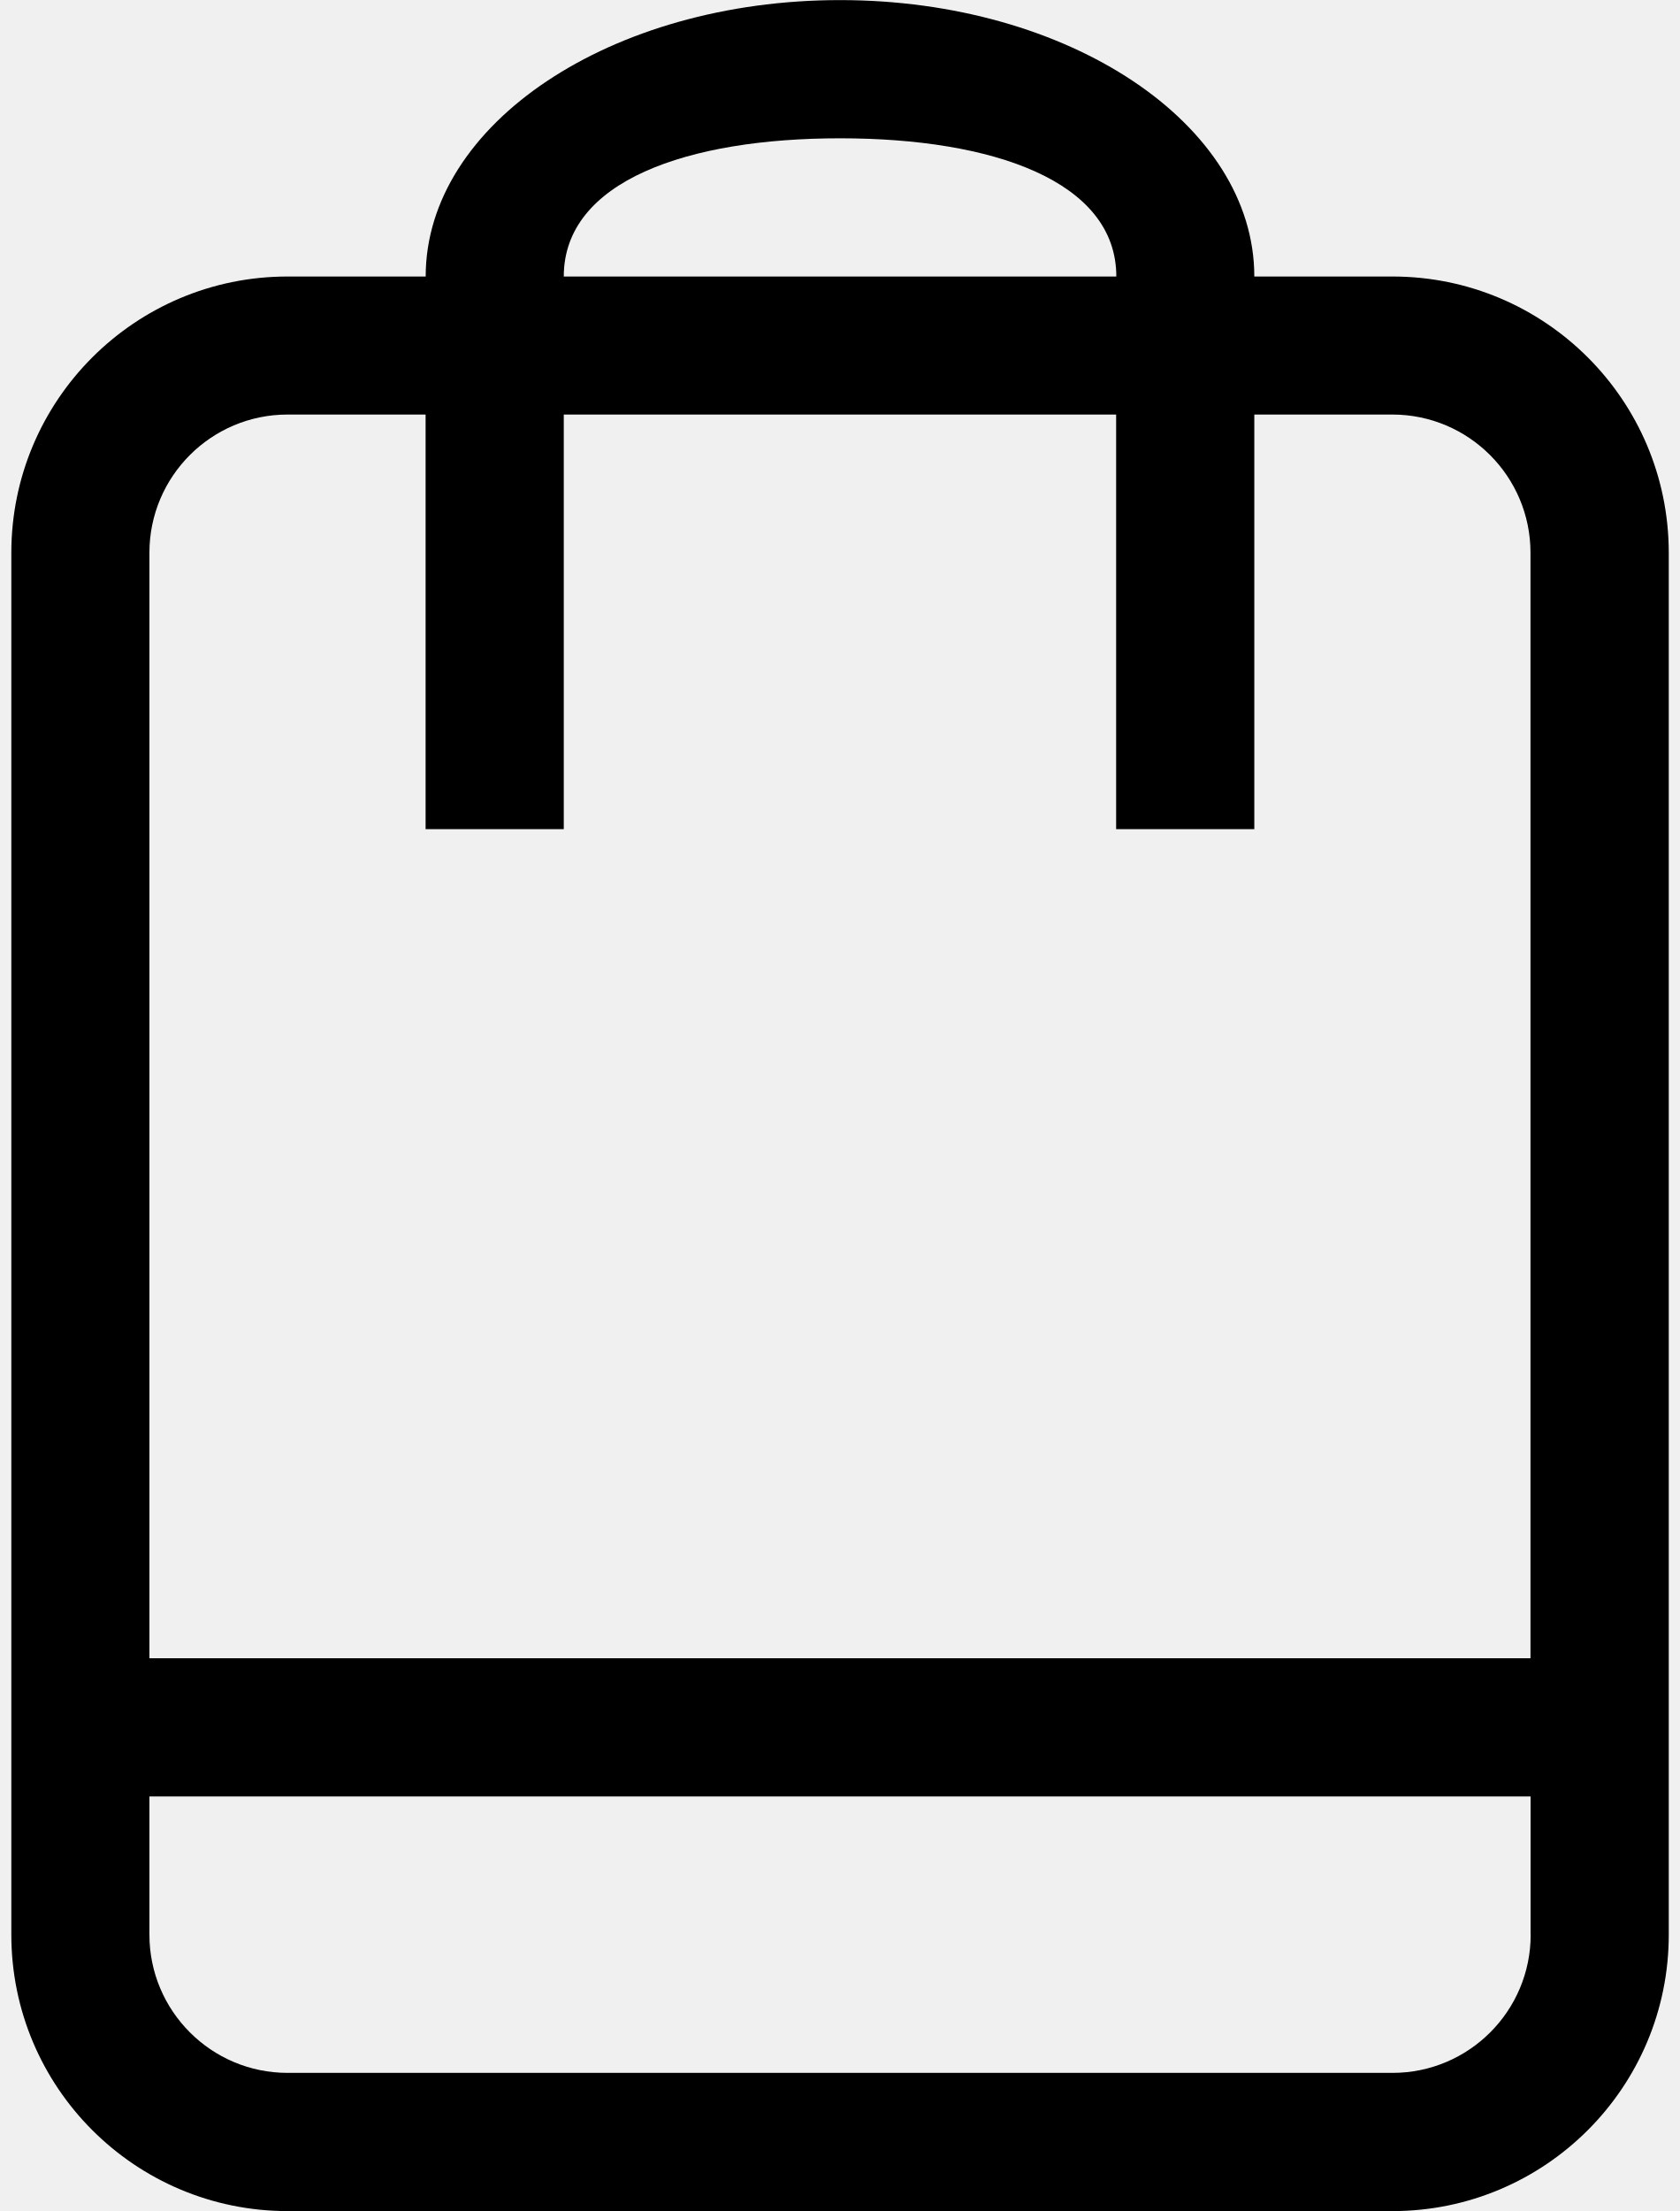
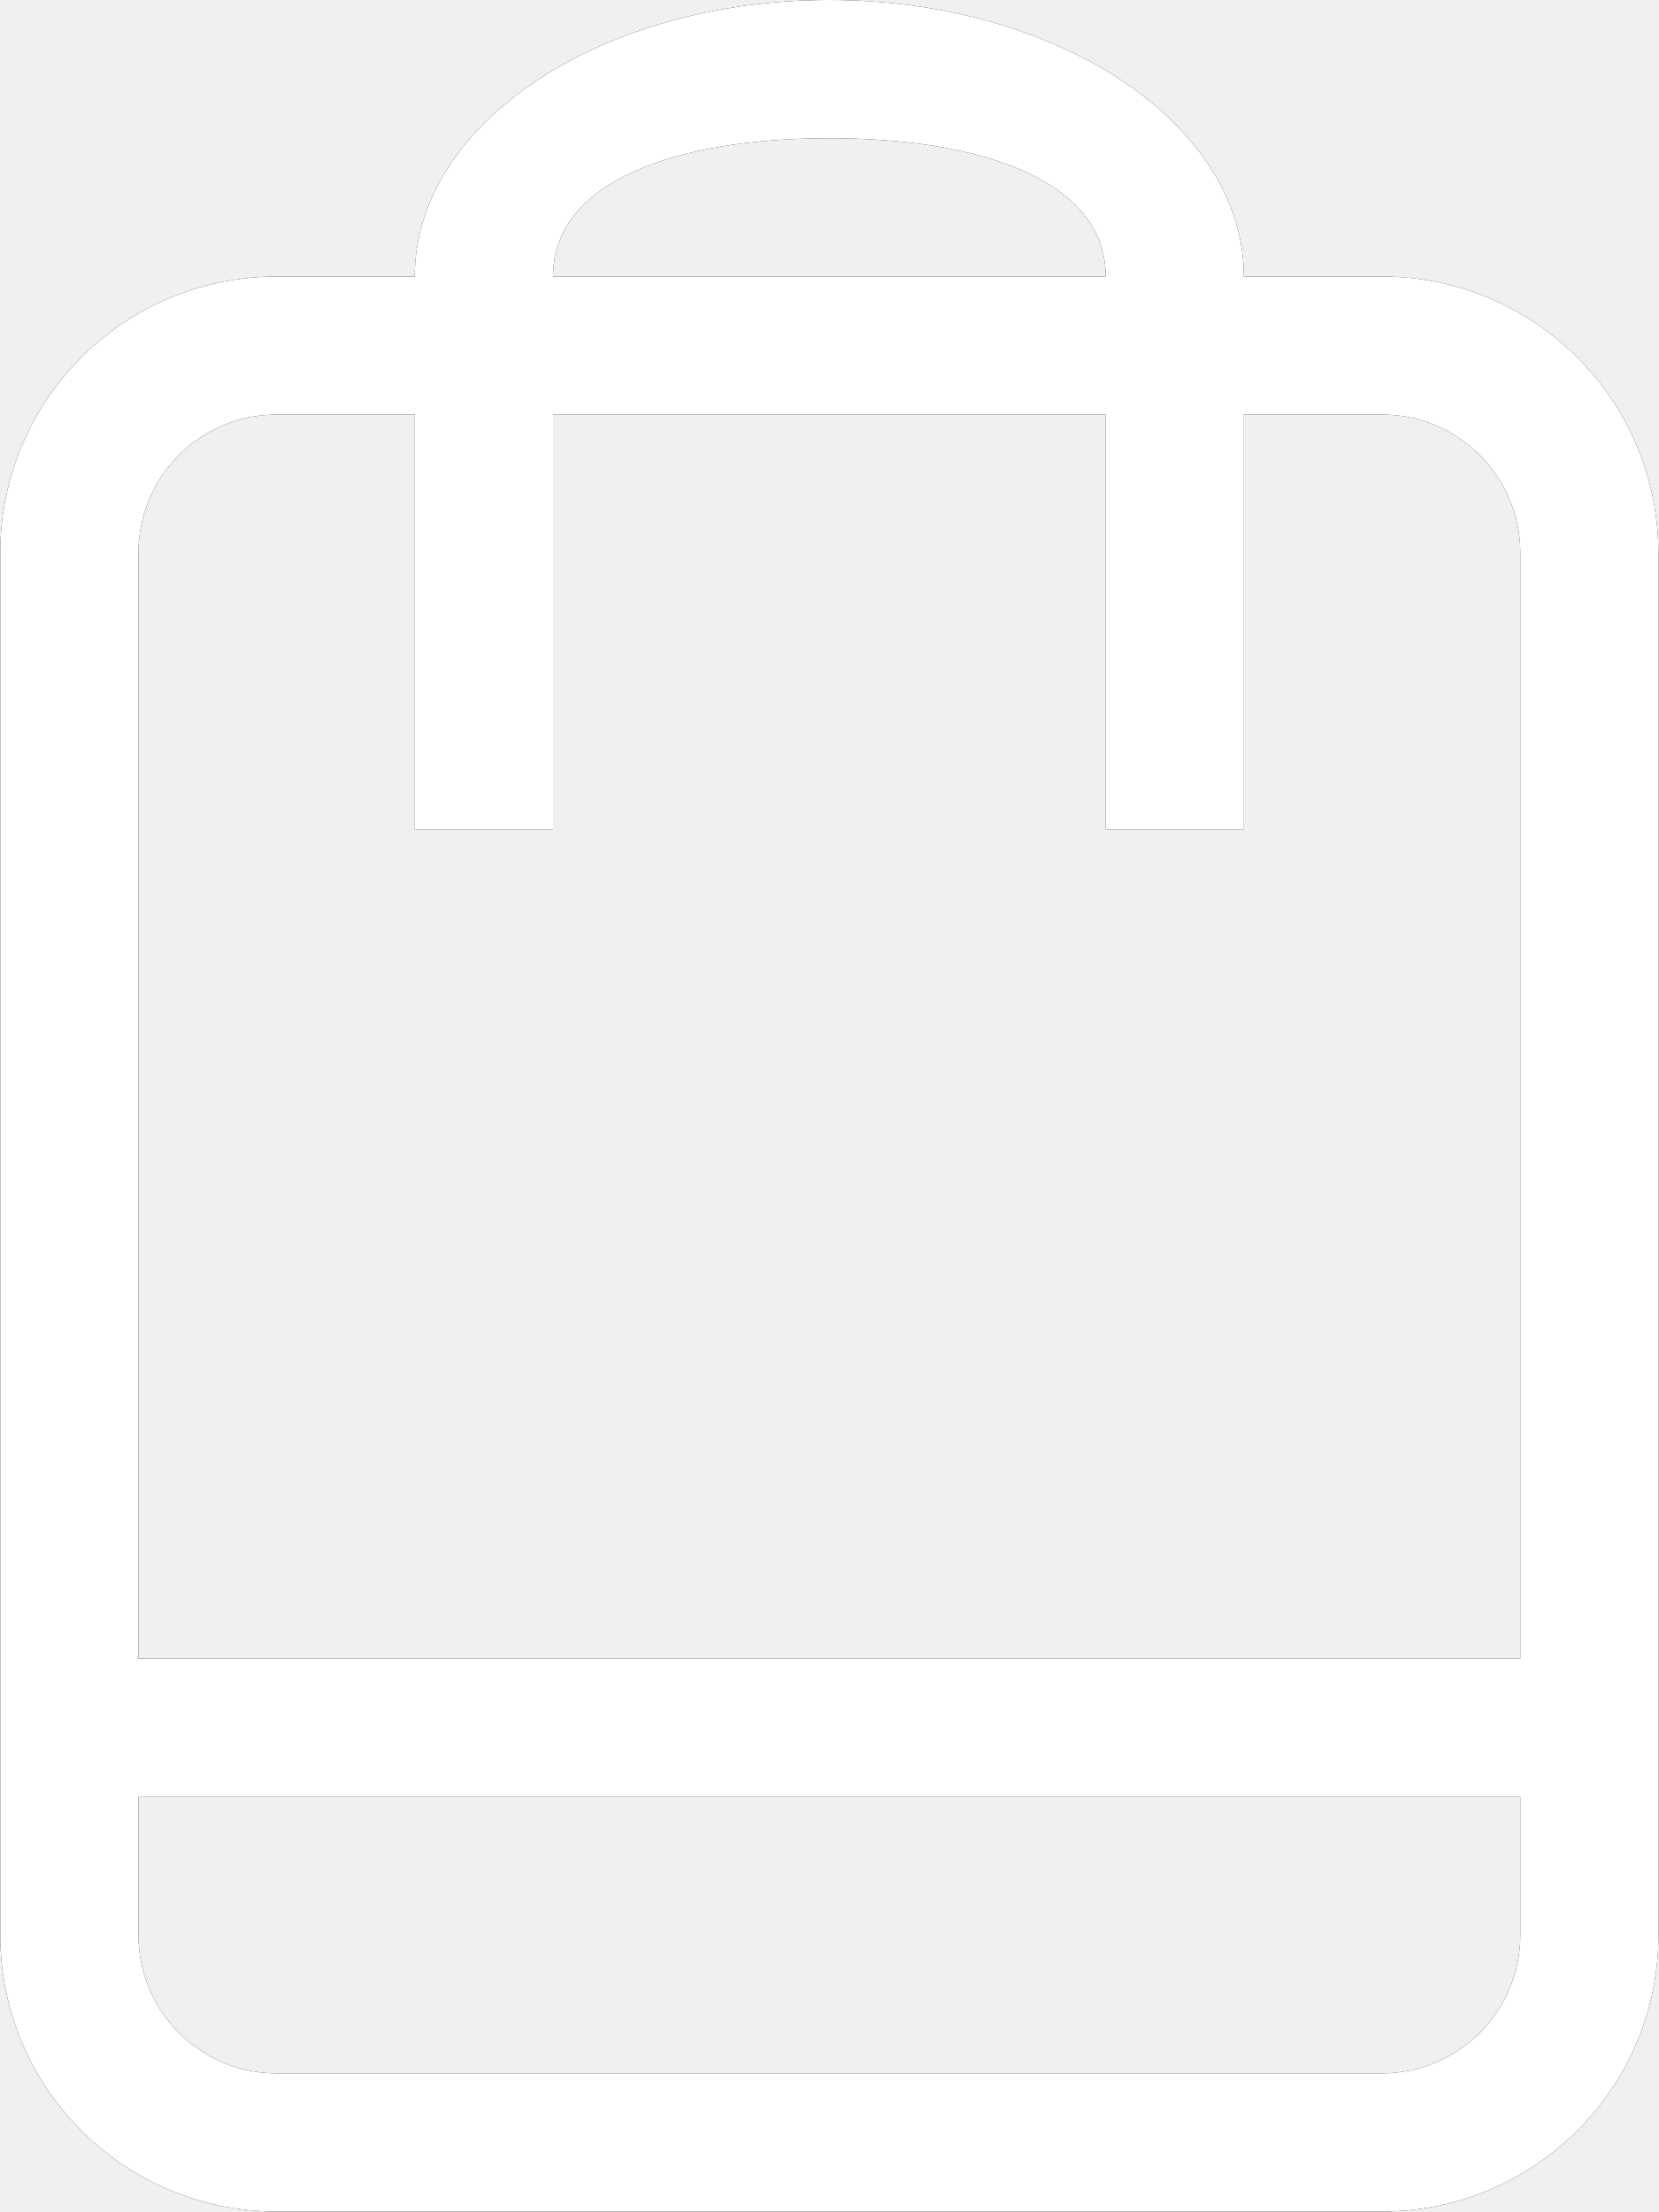
- <svg xmlns="http://www.w3.org/2000/svg" width="19" height="25" viewBox="0.128 0 18.744 25">
-   <svg width="19" height="25" viewBox="1.003 1.998 17.991 23.996" fill="#fff">
-     <path fill="#000" paint-order="stroke fill markers" fill-rule="evenodd" d="M15.995 4.999h-1.499c0-1.657-2.013-3-4.497-3-2.485 0-4.498 1.343-4.498 3h-1.5a2.999 2.999 0 0 0-2.998 2.998v14.998a3 3 0 0 0 2.999 3h11.993a3 3 0 0 0 3-3V7.997a2.999 2.999 0 0 0-3-2.998zM10 3.499c1.656 0 2.998.463 2.998 1.5H7c0-1.037 1.343-1.5 2.999-1.5zm7.496 19.496a1.5 1.5 0 0 1-1.5 1.5H4.002c-.828 0-1.5-.672-1.5-1.5v-1.5h14.993v1.5zm0-3H2.502V7.997a1.5 1.5 0 0 1 1.5-1.5H5.5v4.5h1.5v-4.5h5.996v4.5h1.5v-4.5h1.498a1.5 1.5 0 0 1 1.5 1.5v11.998z" />
-   </svg>
+ <svg xmlns="http://www.w3.org/2000/svg" width="18" height="24" viewBox="0 0 18 24">
+   <g>
+     <g>
+       <path d="M17.994 5.997v14.998a3 3 0 0 1-2.999 3H3.002a3 3 0 0 1-2.999-3V5.997A2.999 2.999 0 0 1 3.002 3H4.5c0-1.657 2.013-3 4.498-3 2.484 0 4.497 1.343 4.497 3h1.5a2.999 2.999 0 0 1 2.998 2.998zM6 3h5.997c0-1.037-1.342-1.5-2.998-1.5-1.656 0-2.999.463-2.999 1.5zm10.495 16.496H1.502v1.5c0 .828.672 1.5 1.5 1.5h11.993a1.5 1.5 0 0 0 1.5-1.5zm0-13.498a1.5 1.5 0 0 0-1.5-1.5h-1.499v4.5h-1.499v-4.5H6v4.5H4.501v-4.5h-1.5a1.5 1.5 0 0 0-1.499 1.5v11.998h14.993z" />
+       <path fill="#fff" d="M17.994 5.997v14.998a3 3 0 0 1-2.999 3H3.002a3 3 0 0 1-2.999-3V5.997A2.999 2.999 0 0 1 3.002 3H4.5c0-1.657 2.013-3 4.498-3 2.484 0 4.497 1.343 4.497 3h1.5a2.999 2.999 0 0 1 2.998 2.998zM6 3h5.997c0-1.037-1.342-1.5-2.998-1.5-1.656 0-2.999.463-2.999 1.5zm10.495 16.496H1.502v1.5c0 .828.672 1.5 1.5 1.5h11.993a1.5 1.5 0 0 0 1.5-1.5zm0-13.498a1.5 1.5 0 0 0-1.5-1.5h-1.499v4.5h-1.499v-4.5H6v4.5H4.501v-4.5h-1.5a1.5 1.5 0 0 0-1.499 1.5v11.998h14.993z" />
+     </g>
+   </g>
</svg>
